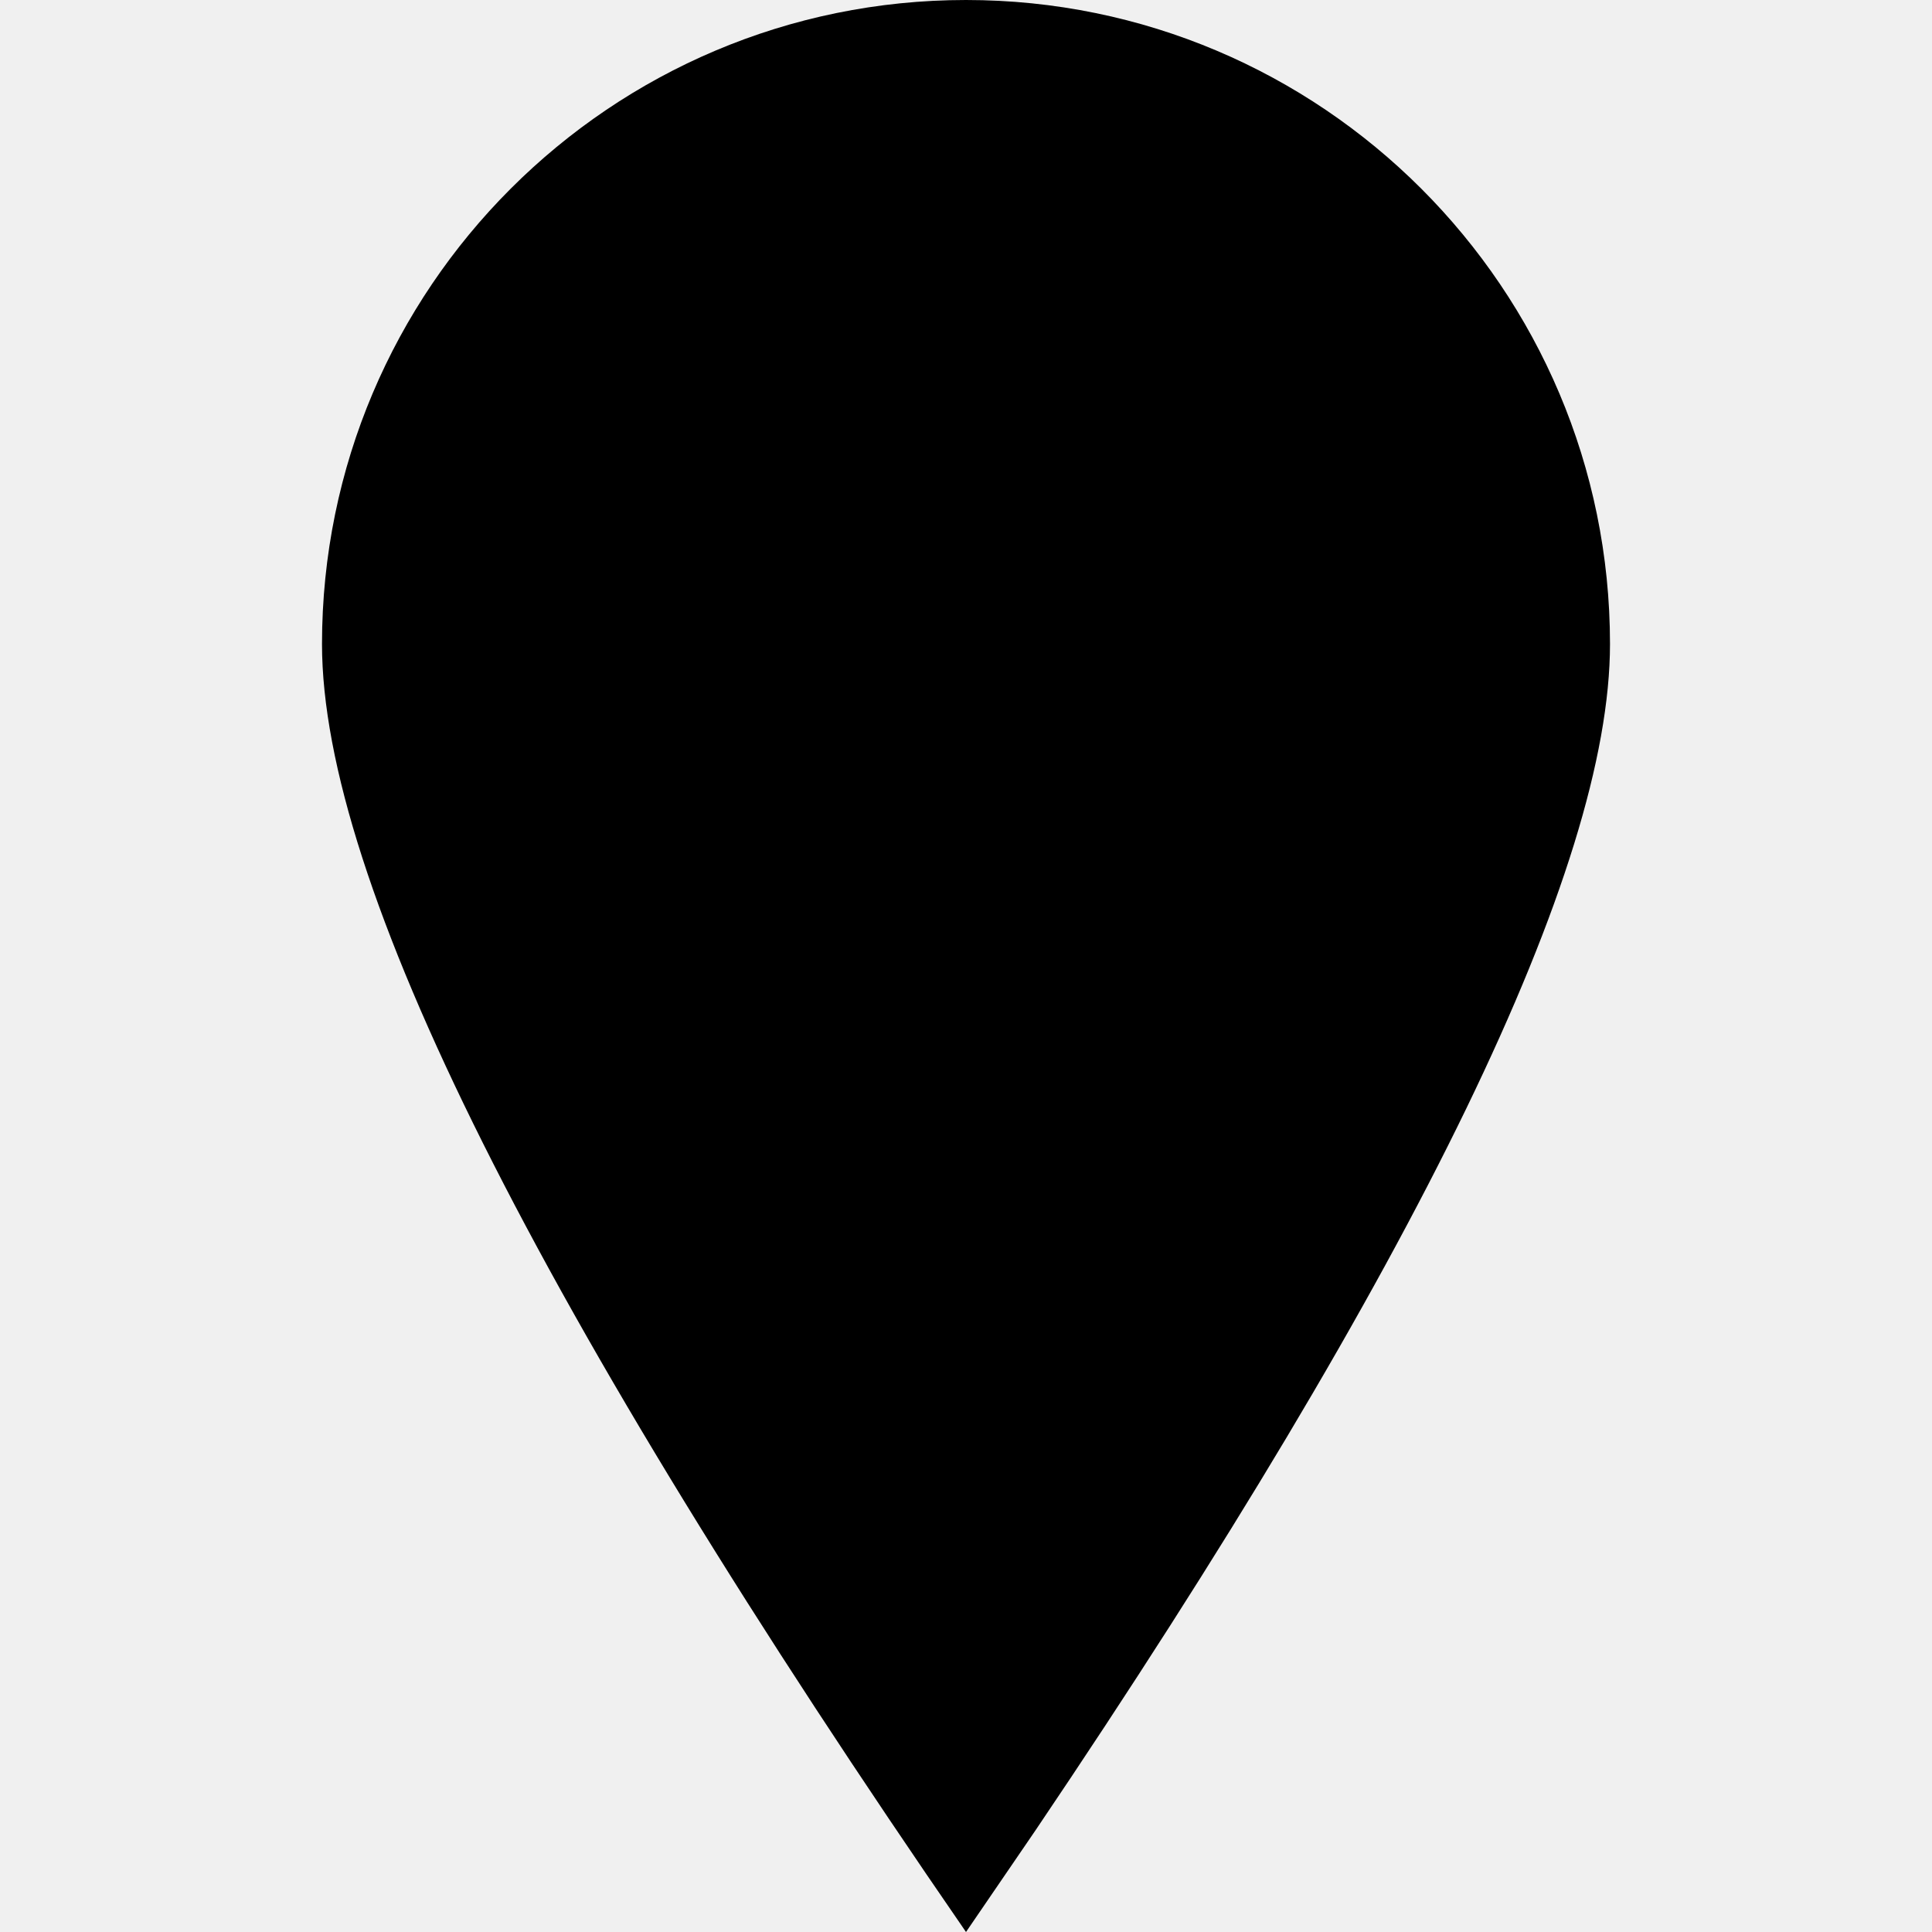
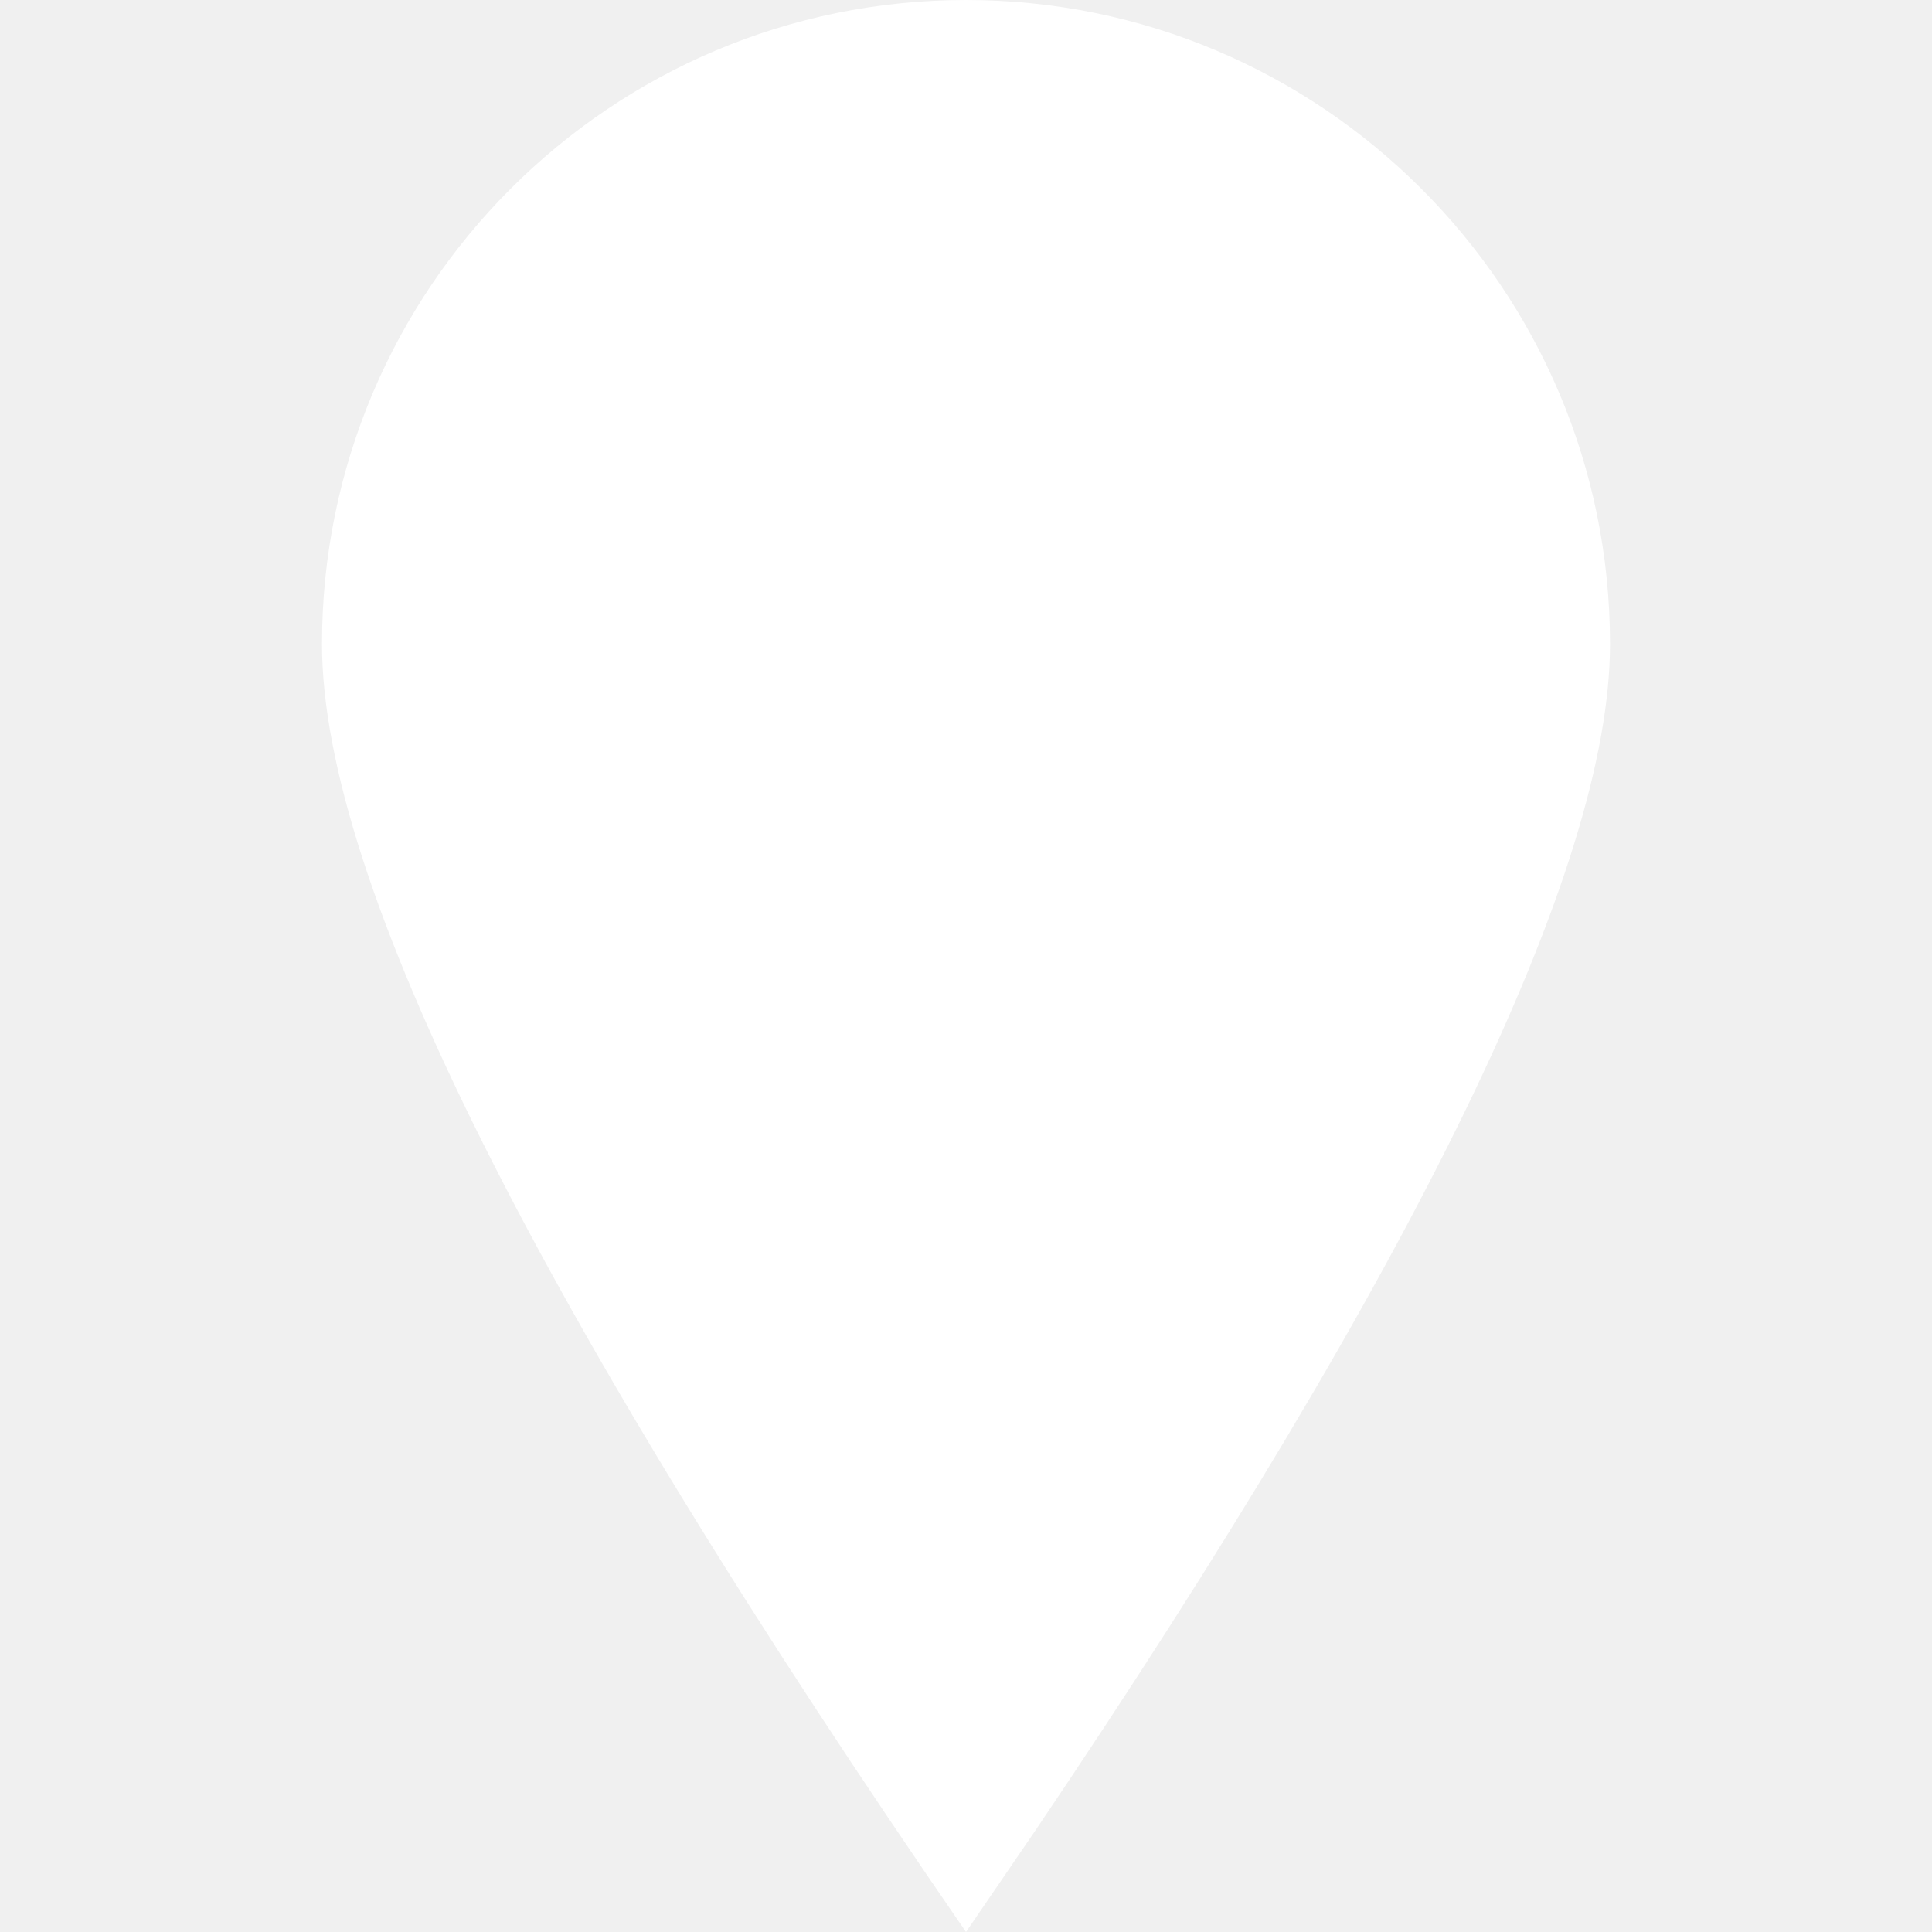
- <svg xmlns="http://www.w3.org/2000/svg" viewBox="0 0 15 15">
+ <svg xmlns="http://www.w3.org/2000/svg" fill="#FFFFFF" viewBox="0 0 15 15">
  <path d="M7.5 15L8.04 14.21C11.01 9.81 12.5 6.74 12.5 5C12.5 2.24 10.26 0 7.5 0C4.74 0 2.5 2.24 2.5 5C2.5 6.84 4.17 10.17 7.5 15Z" />
</svg>
